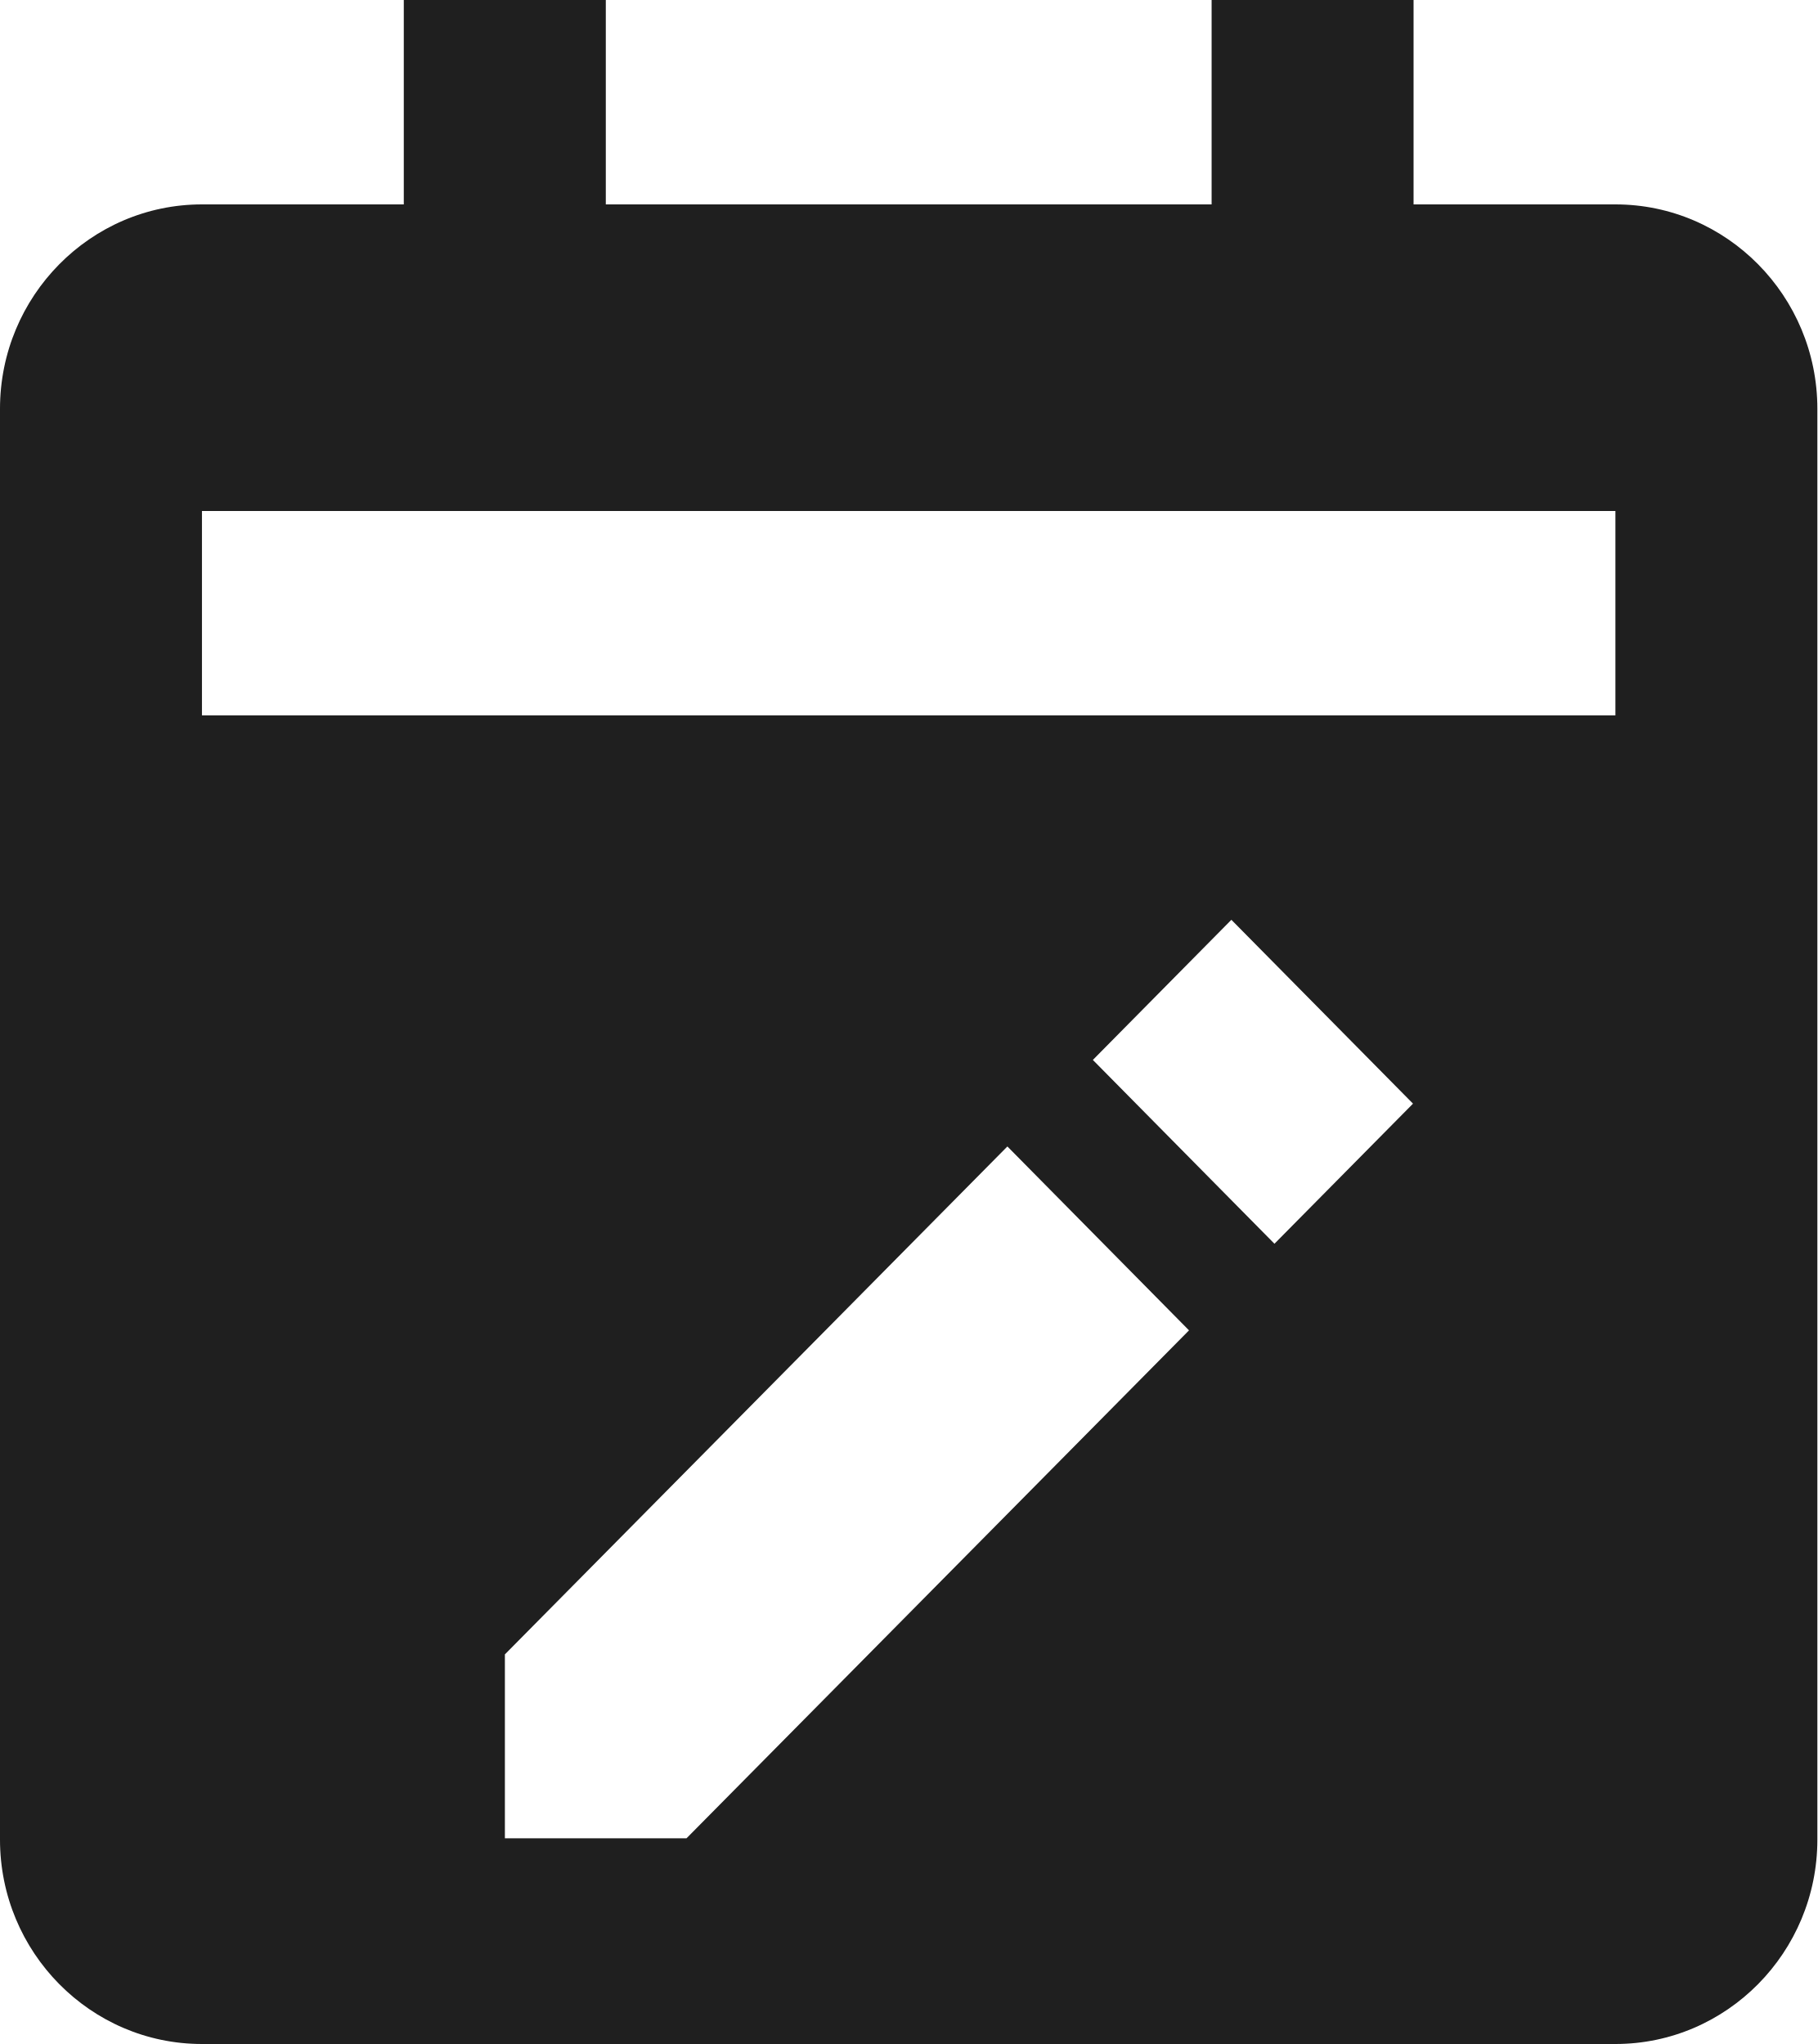
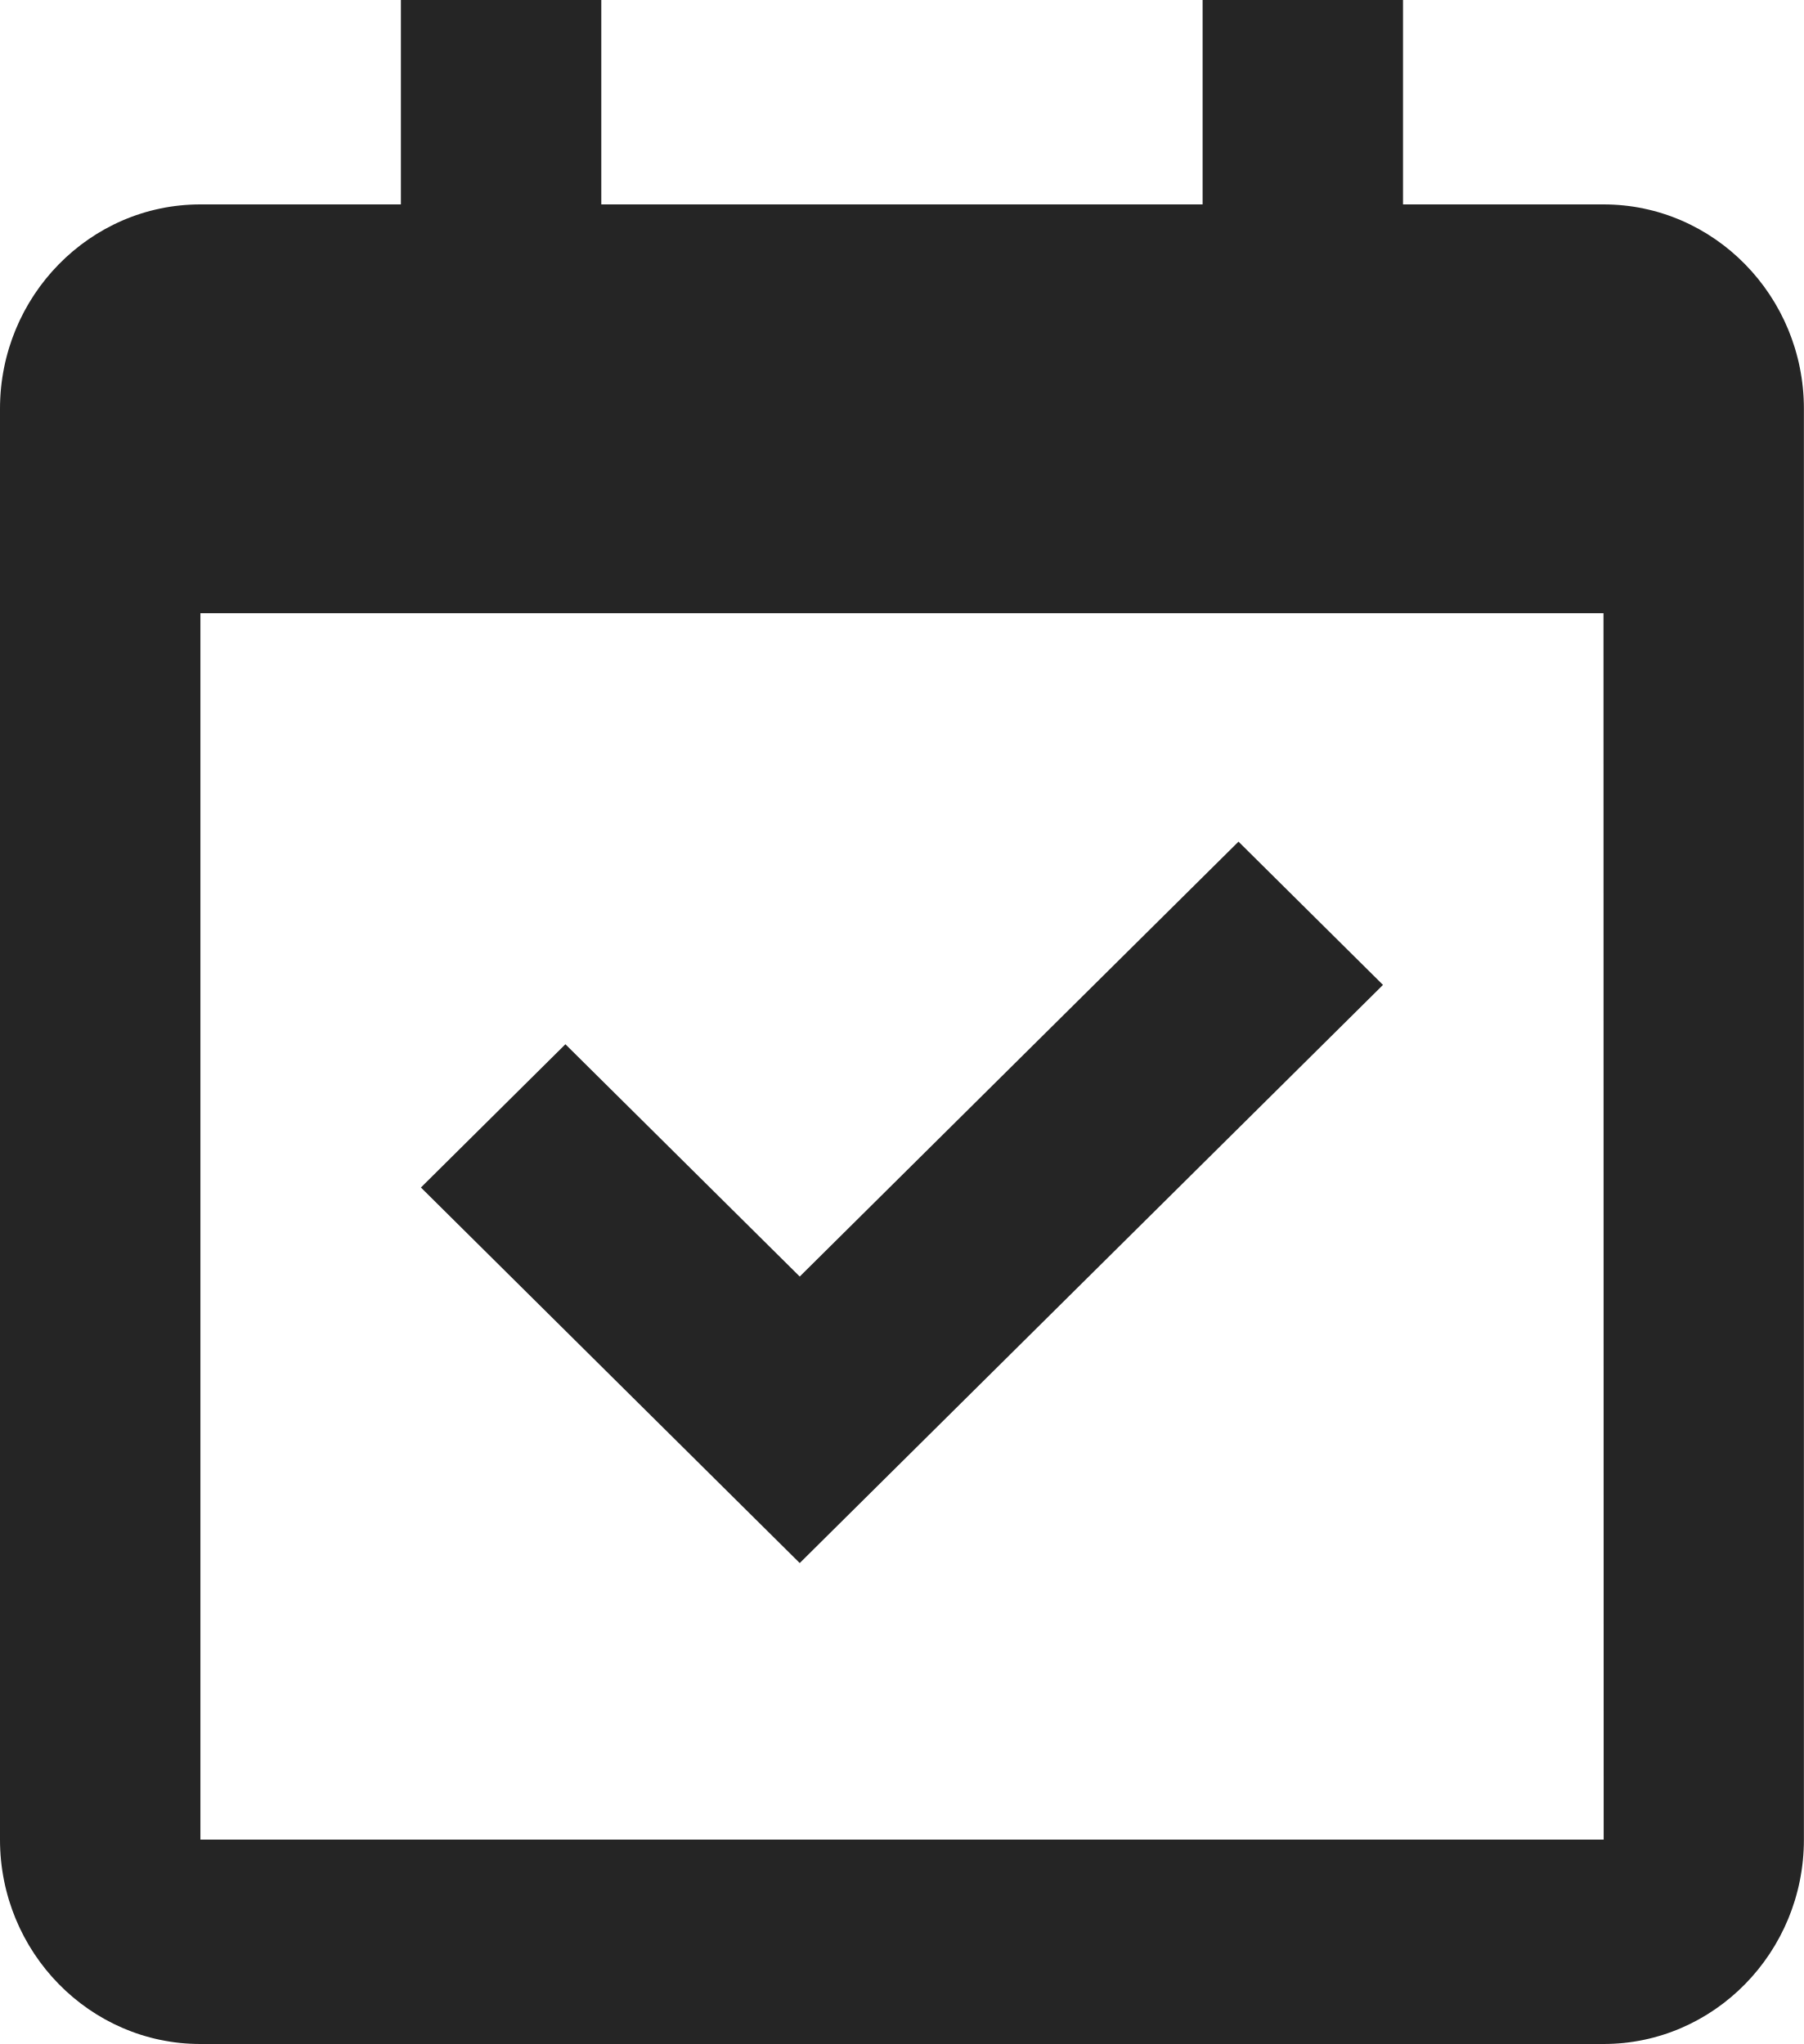
- <svg xmlns="http://www.w3.org/2000/svg" width="32" height="36" fill="none" viewBox="0 0 32 36">
-   <path fill="#1F1F1F" d="M3.556 36h24.888C30.405 36 32 34.385 32 32.4V7.2c0-1.985-1.595-3.6-3.556-3.6H24.89V0h-3.556v3.6H10.667V0H7.11v3.6H3.556C1.595 3.6 0 5.215 0 7.2v25.2C0 34.385 1.595 36 3.556 36zm8.531-3.623H8.89v-3.239l8.848-8.946 3.198 3.239-8.848 8.946zm10.354-10.471l-3.198-3.238 2.439-2.468 3.198 3.238-2.44 2.468zM3.556 9h24.888v3.6H3.556V9z" />
+ <svg xmlns="http://www.w3.org/2000/svg" width="30" height="34" fill="none" viewBox="0 0 30 34">
+   <path fill="#252525" d="M26.667 3.4h-3.334V0H20v3.4H10V0H6.667v3.4H3.333C1.495 3.4 0 4.925 0 6.8v23.8C0 32.475 1.495 34 3.333 34h23.334C28.505 34 30 32.475 30 30.6V6.8c0-1.875-1.495-3.4-3.333-3.4zm.003 27.2H3.333V10.2h23.334l.003 20.4z" />
+   <path fill="#252525" d="M13.3 26l9.7-9.617L20.597 14 13.3 21.234 9.403 17.37 7 19.753 13.3 26z" />
</svg>
